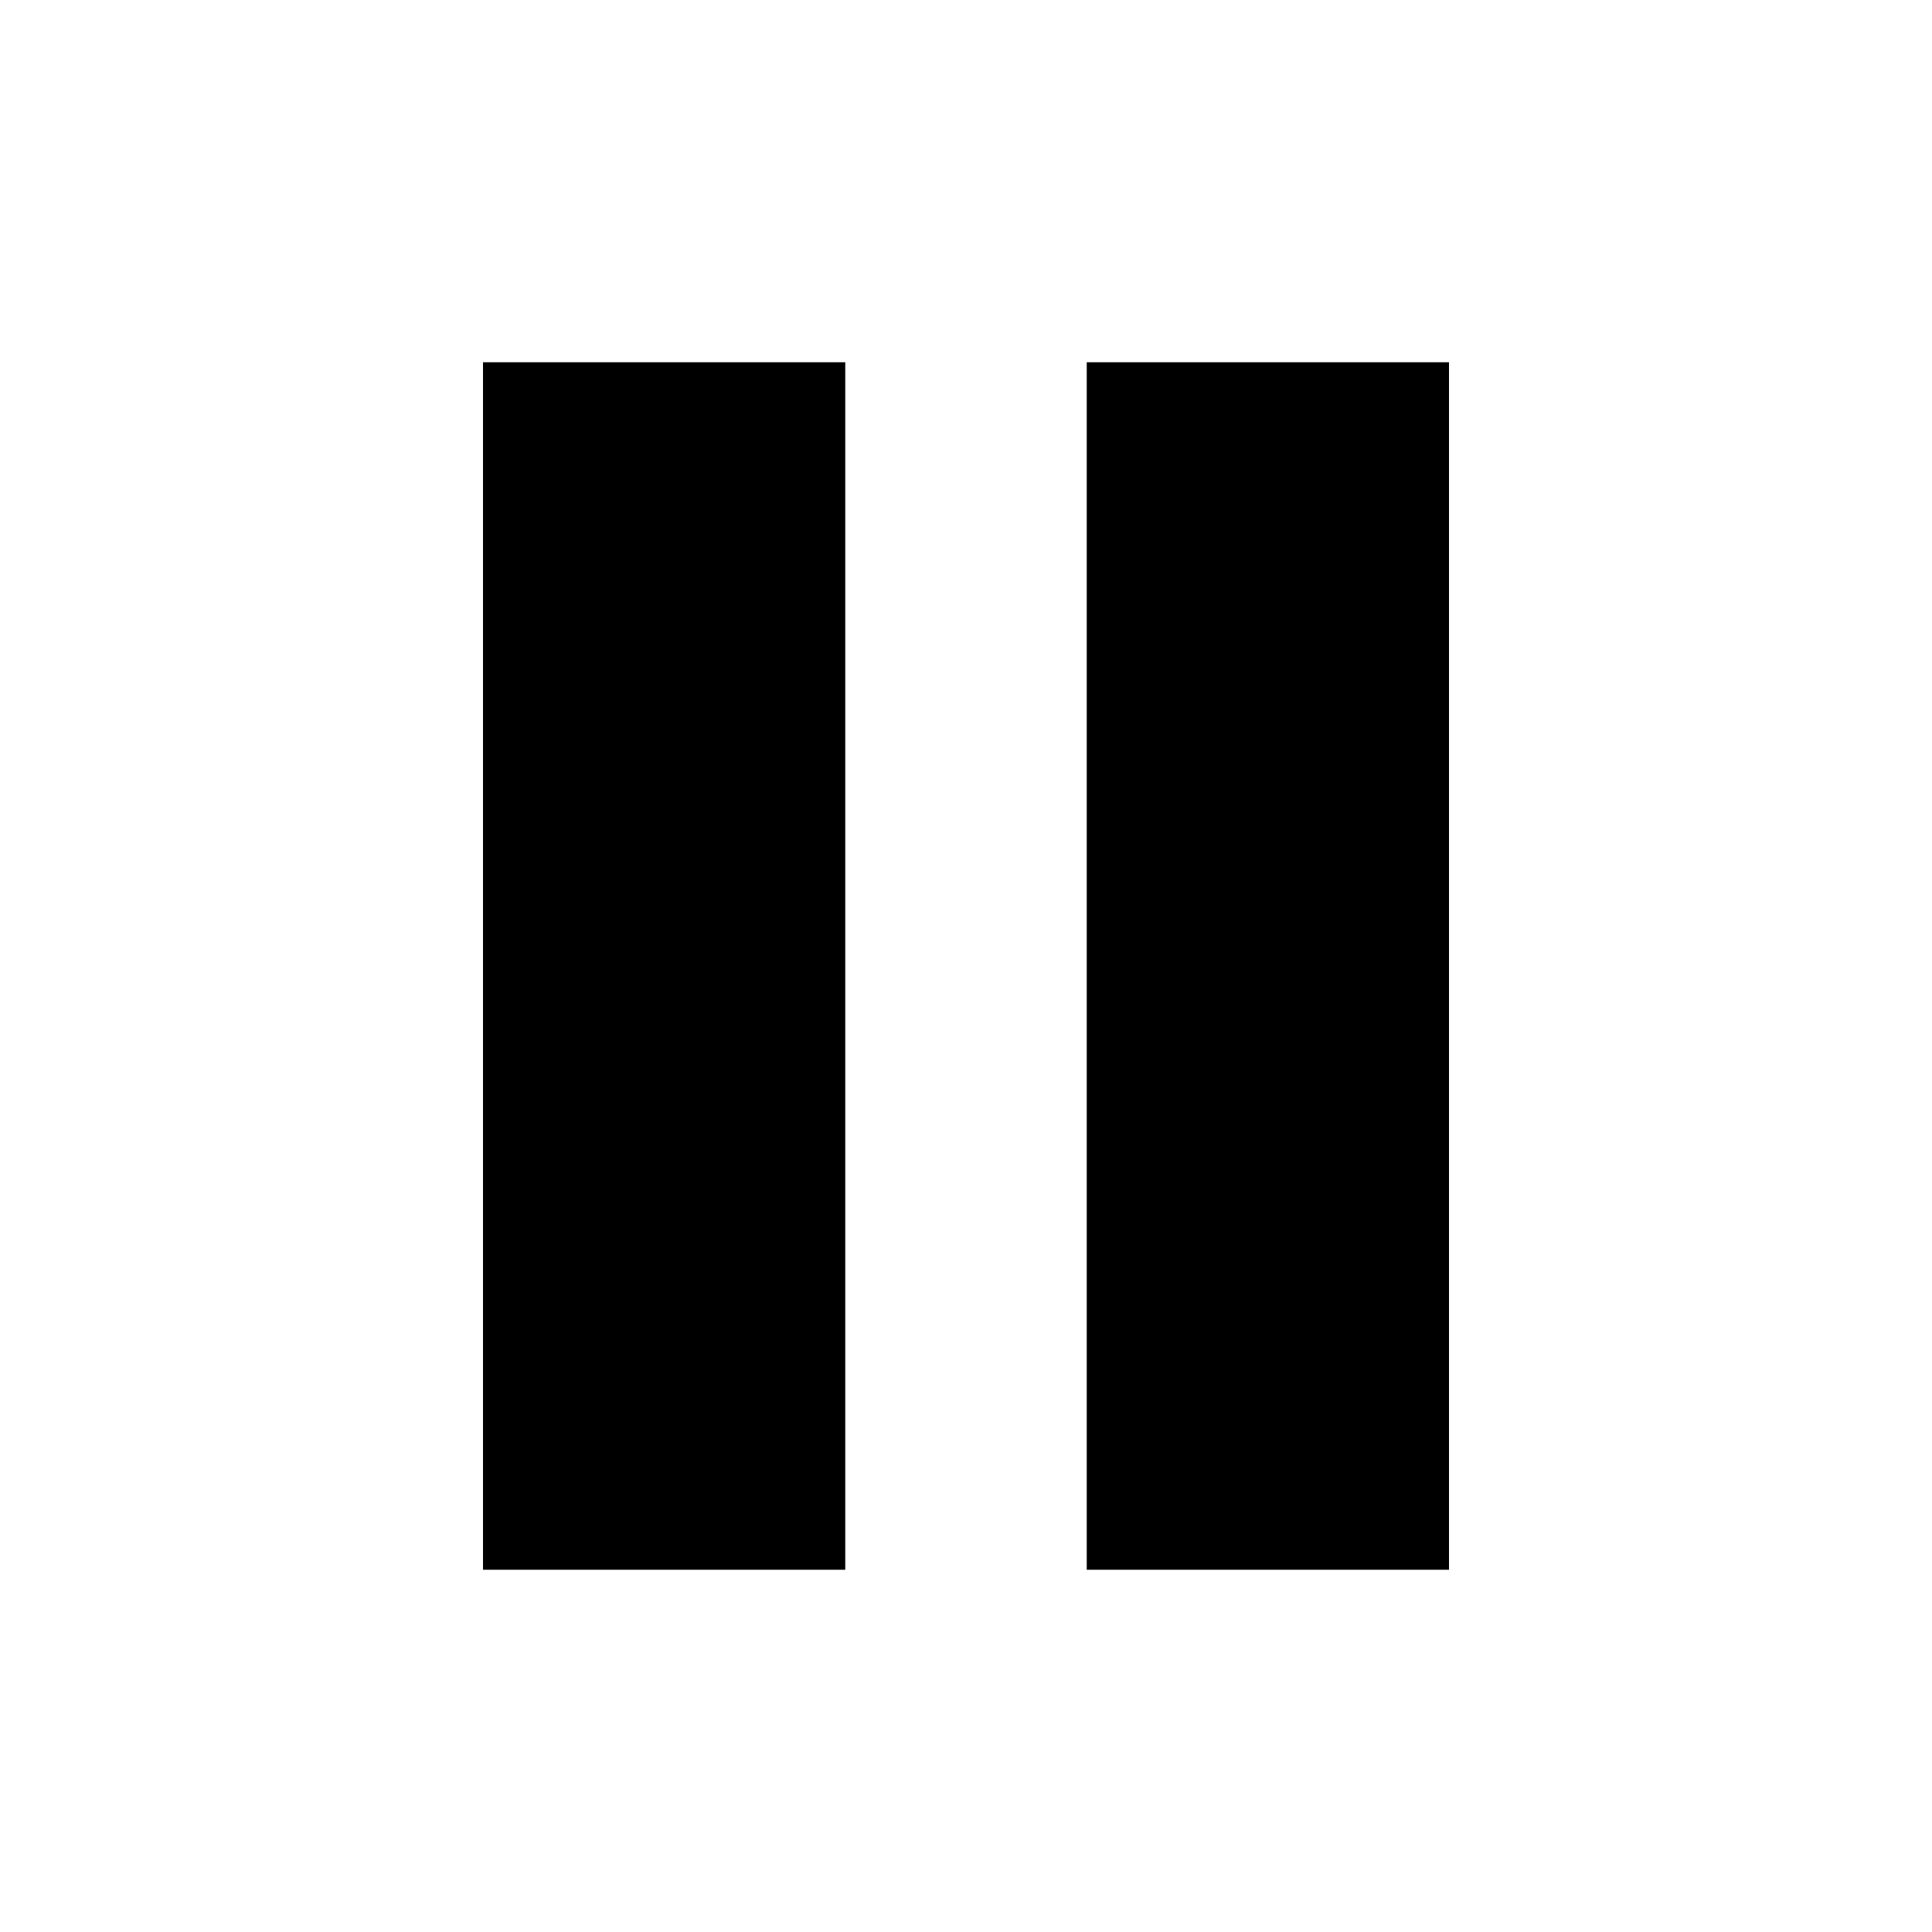
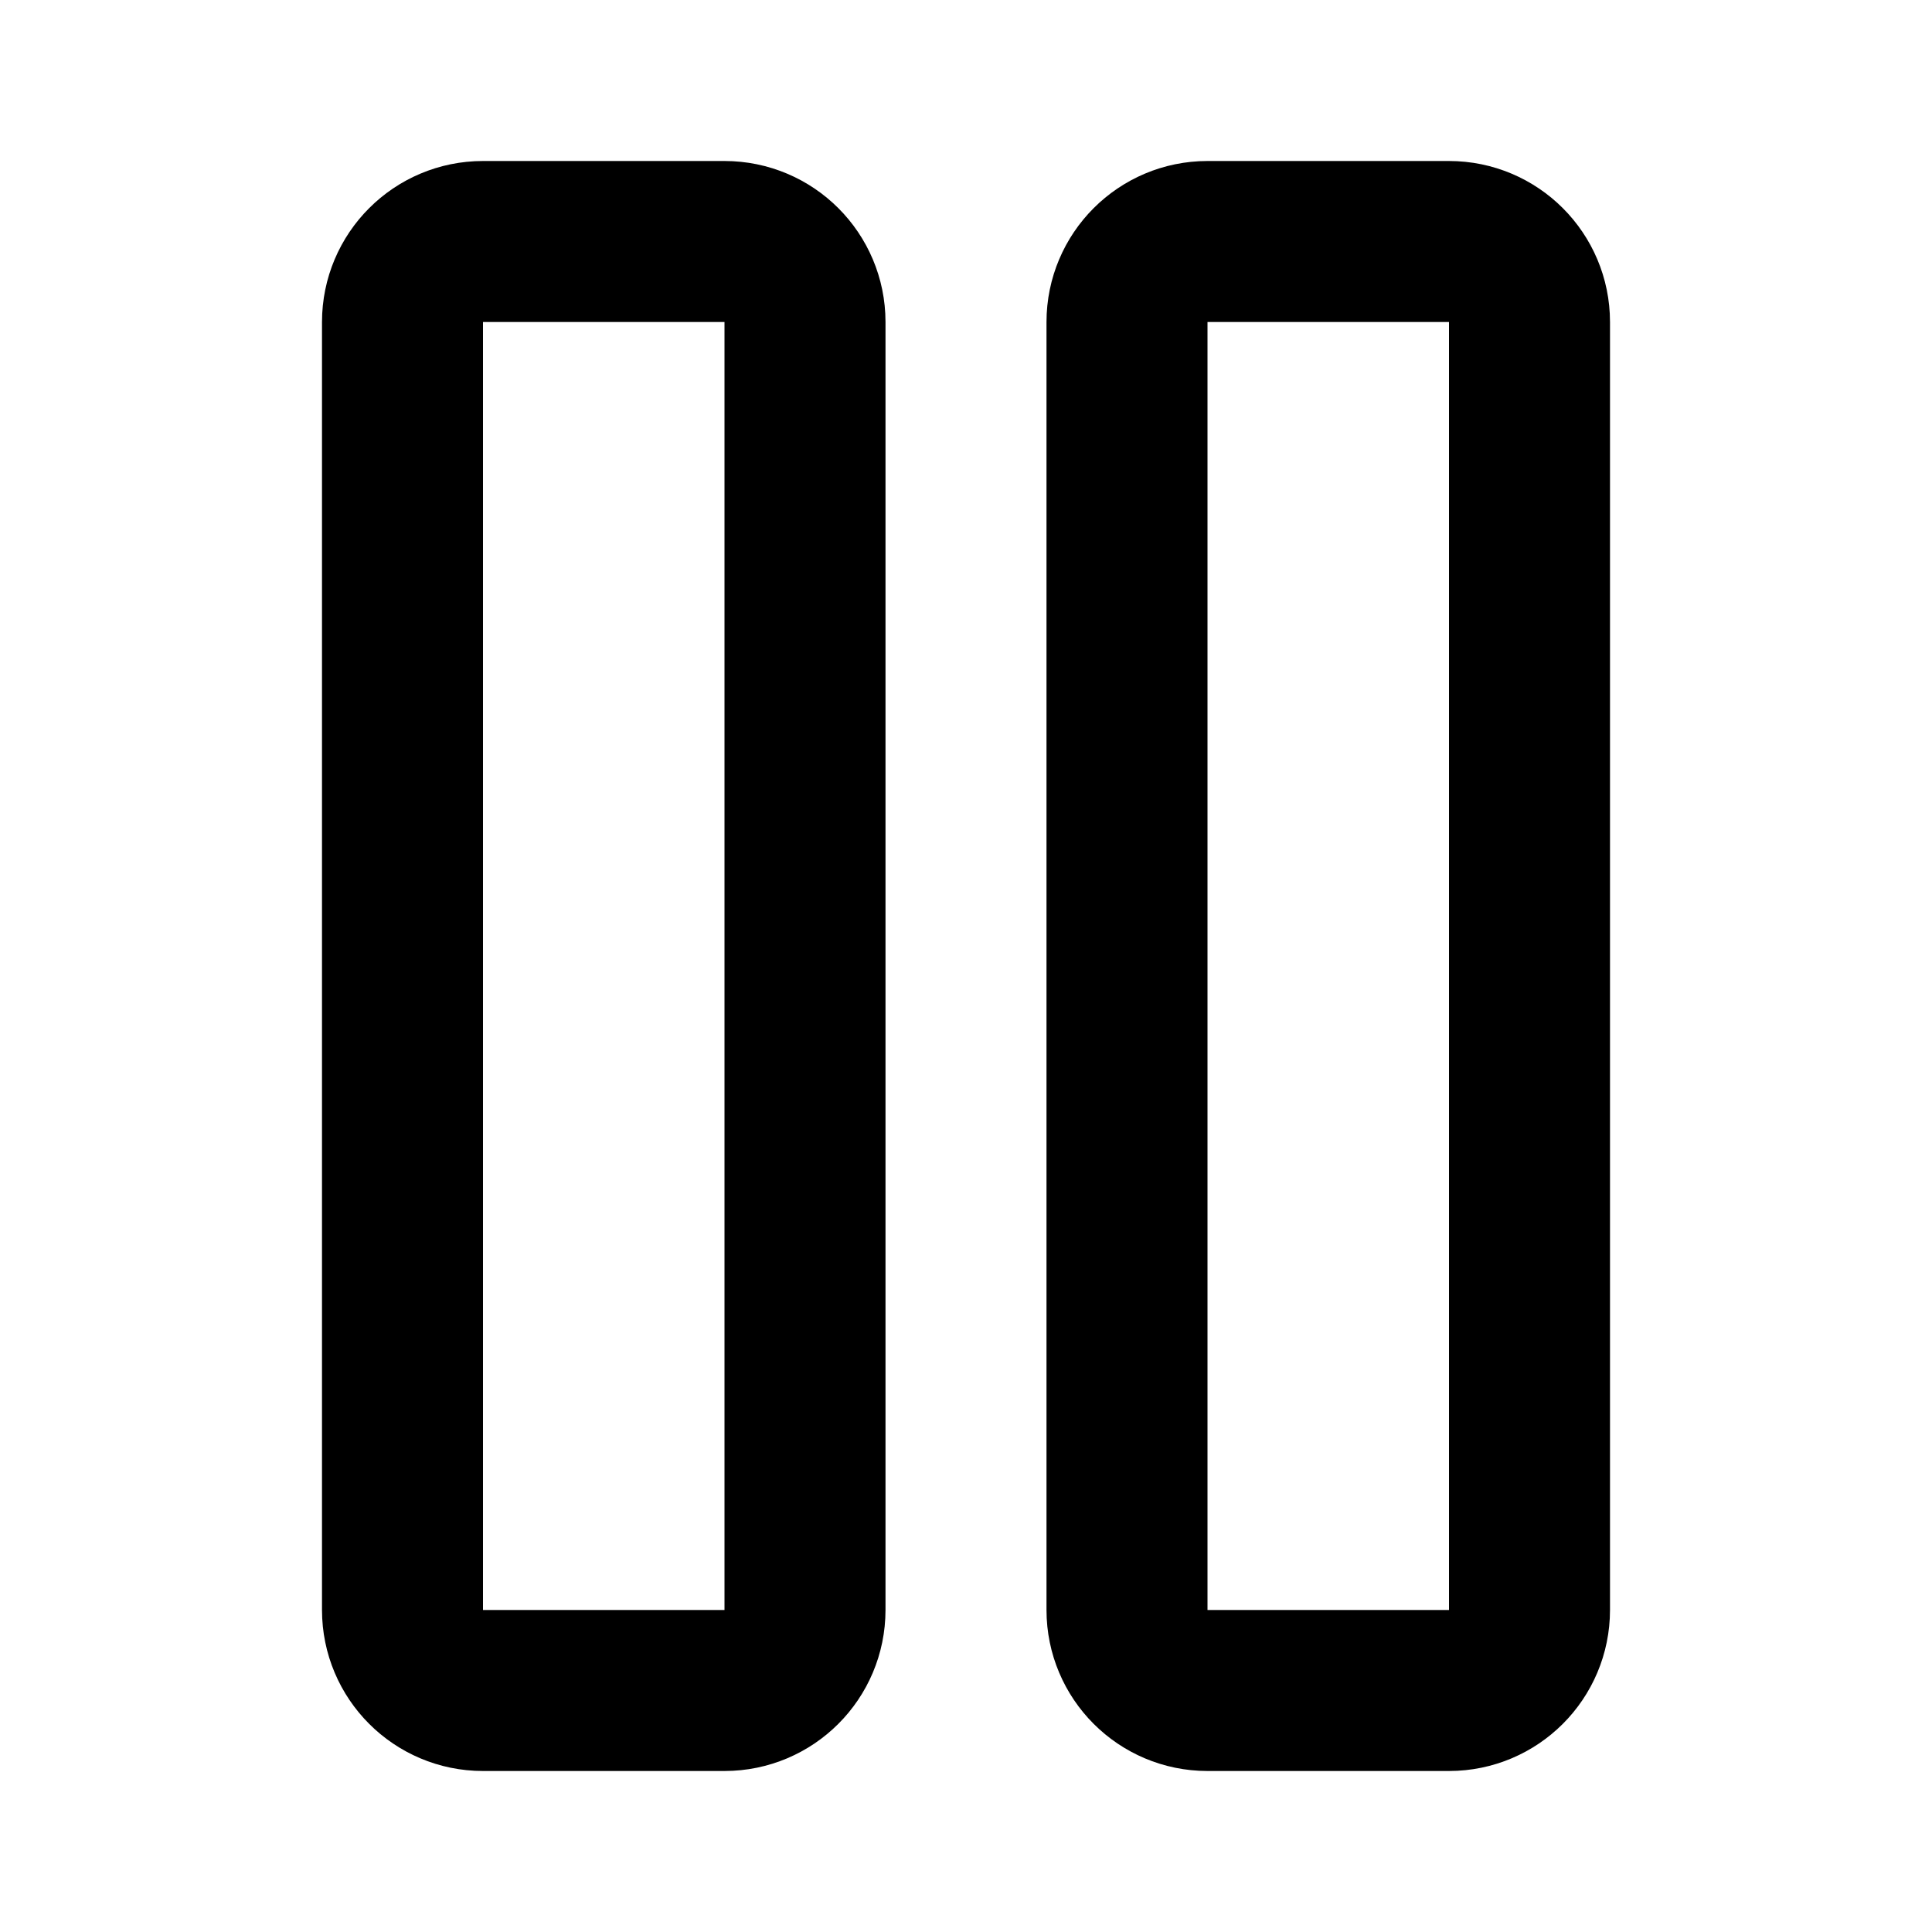
- <svg xmlns="http://www.w3.org/2000/svg" viewBox="0 0 16 16" width="16" height="16">
-   <rect x="0" y="0" width="16" height="16" fill="none" />
-   <path d="M4 3h3v10H4zM9 3h3v10H9z" fill="#000" />
+ <svg xmlns="http://www.w3.org/2000/svg" class="lucide lucide-pause" width="24" height="24" viewBox="0 0 24 24" fill="none" stroke="#000" stroke-width="2" stroke-linecap="round" stroke-linejoin="round">
+   <rect x="0" y="0" width="24" height="24" fill="none" stroke="none" />
+   <rect x="14" y="3" width="5" height="18" rx="1" />
+   <rect x="5" y="3" width="5" height="18" rx="1" />
</svg>
